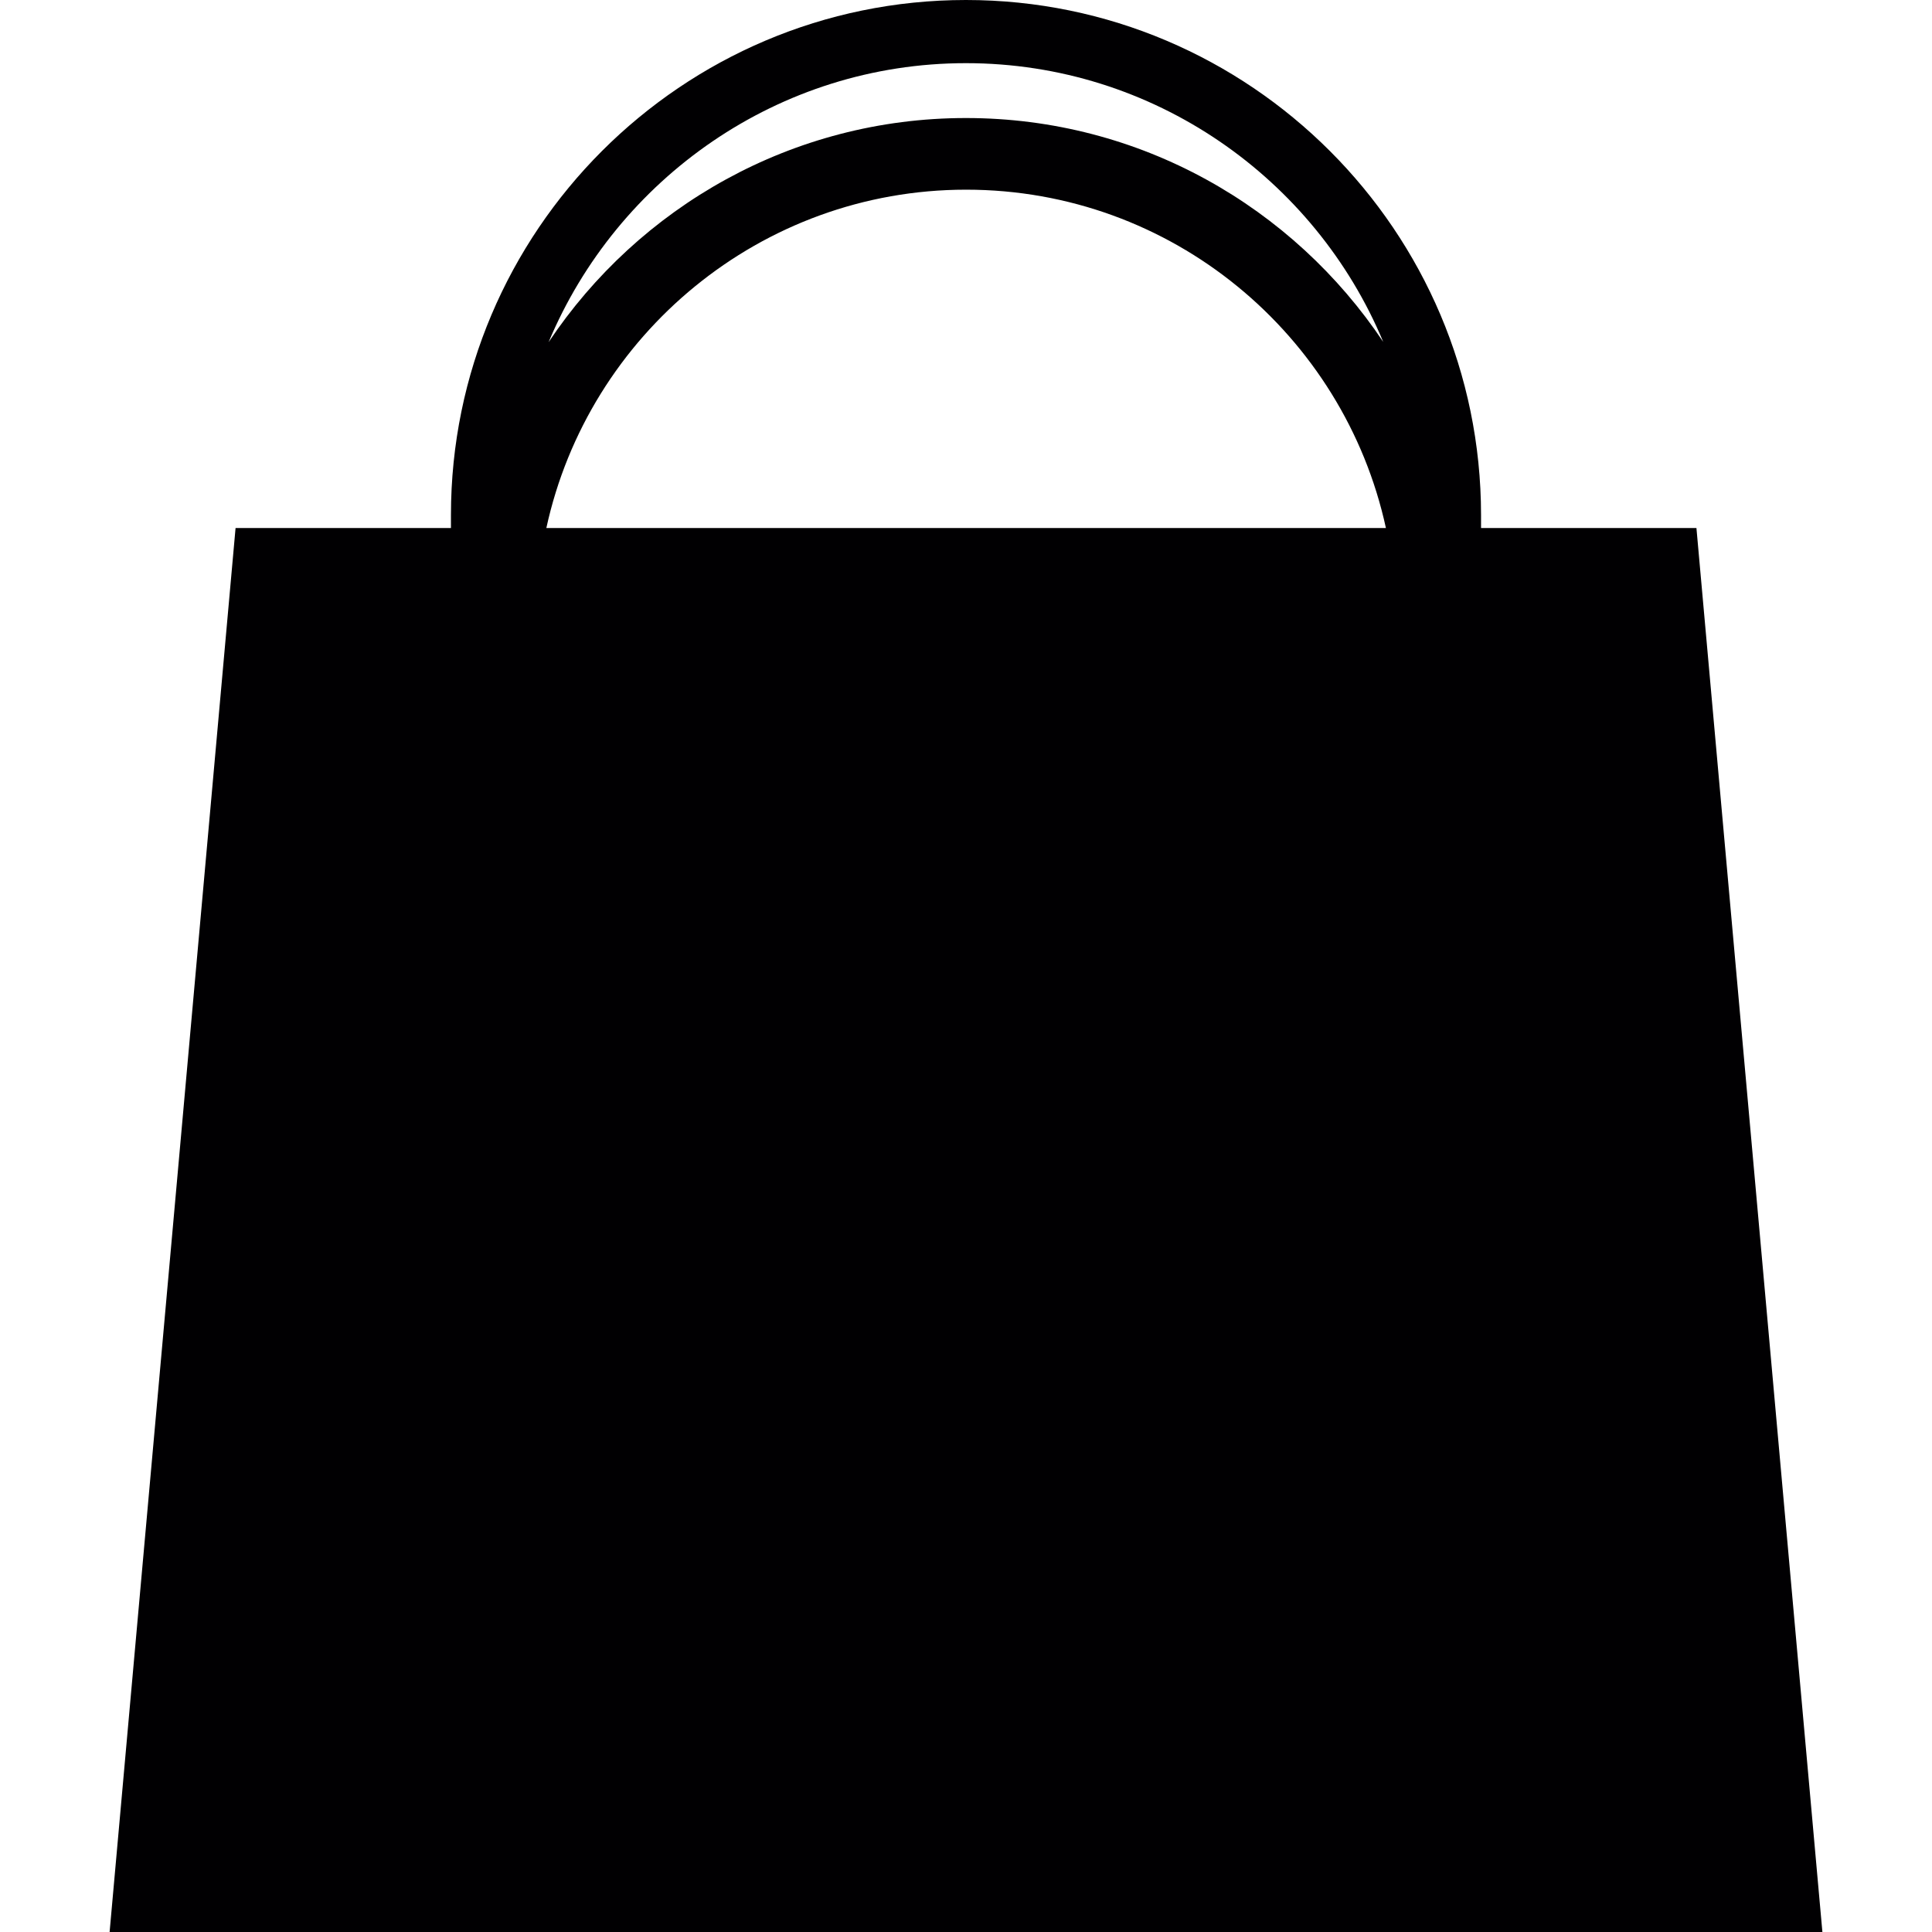
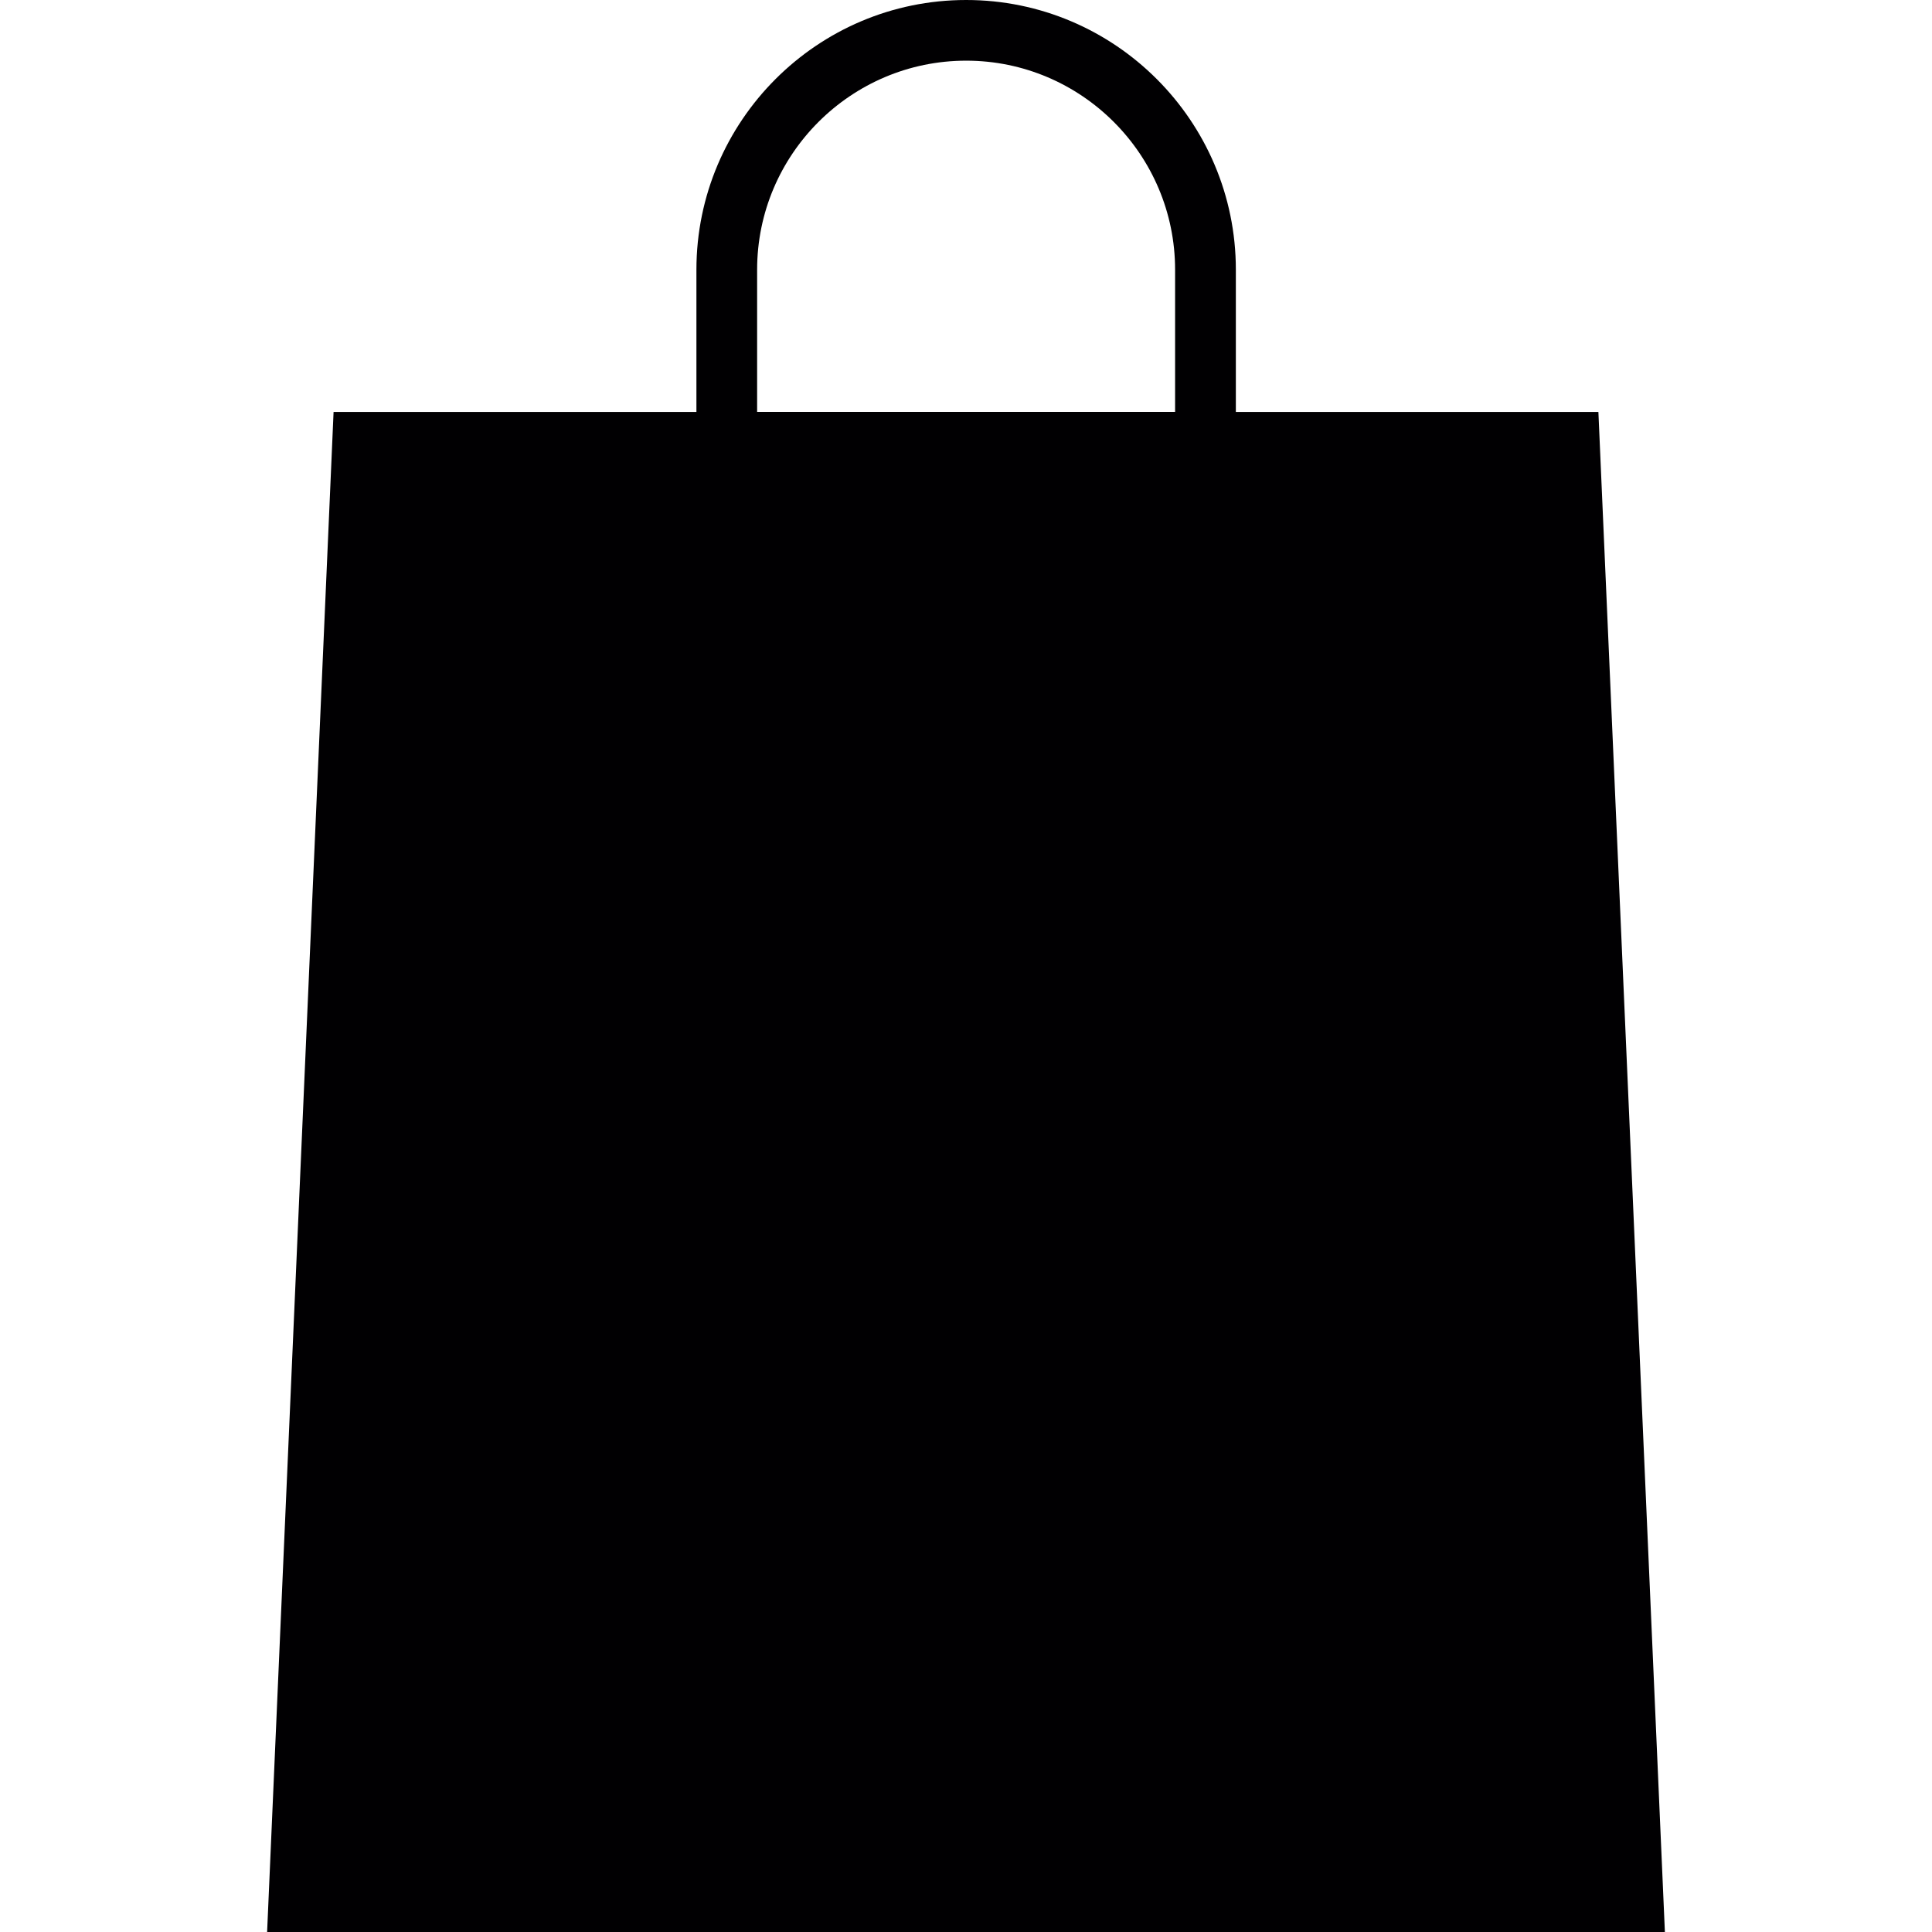
- <svg xmlns="http://www.w3.org/2000/svg" version="1.1" id="Capa_1" x="0px" y="0px" viewBox="0 0 202.614 202.614" style="enable-background:new 0 0 202.614 202.614;" xml:space="preserve">
+ <svg xmlns="http://www.w3.org/2000/svg" version="1.1" id="Capa_1" x="0px" y="0px" viewBox="0 0 517.945 517.945" style="enable-background:new 0 0 517.945 517.945;" xml:space="preserve">
  <g>
    <g>
      <g>
-         <path style="fill:#010002;" d="M177.91,55.377h-22.589v-1.368C155.311,24.25,131.091,0,101.302,0     C71.503,0,47.292,24.25,47.292,54.009v1.368H24.704L11.495,202.614h179.624L177.91,55.377L177.91,55.377z M101.302,6.624     c19.687,0,36.619,12.105,43.761,29.232c-9.448-14.137-25.5-23.478-43.761-23.478c-18.231,0-34.313,9.34-43.77,23.507     C64.713,18.729,81.635,6.624,101.302,6.624z M57.297,55.377c4.406-20.263,22.481-35.485,44.024-35.485     c21.582,0,39.618,15.222,44.024,35.485H57.297z" />
+         <path style="fill:#010002;" d="M428.51,110.435h-97.193V72.312C331.317,32.441,298.892,0,259.013,0     c-39.871,0-72.312,32.441-72.312,72.312v38.123H89.427l-17.818,407.51h374.727L428.51,110.435z M202.975,72.304     c0-30.889,25.158-56.038,56.047-56.038c30.88,0,56.006,25.158,56.006,56.038v38.123H202.975V72.304z" />
      </g>
    </g>
  </g>
  <g>
</g>
  <g>
</g>
  <g>
</g>
  <g>
</g>
  <g>
</g>
  <g>
</g>
  <g>
</g>
  <g>
</g>
  <g>
</g>
  <g>
</g>
  <g>
</g>
  <g>
</g>
  <g>
</g>
  <g>
</g>
  <g>
</g>
</svg>
